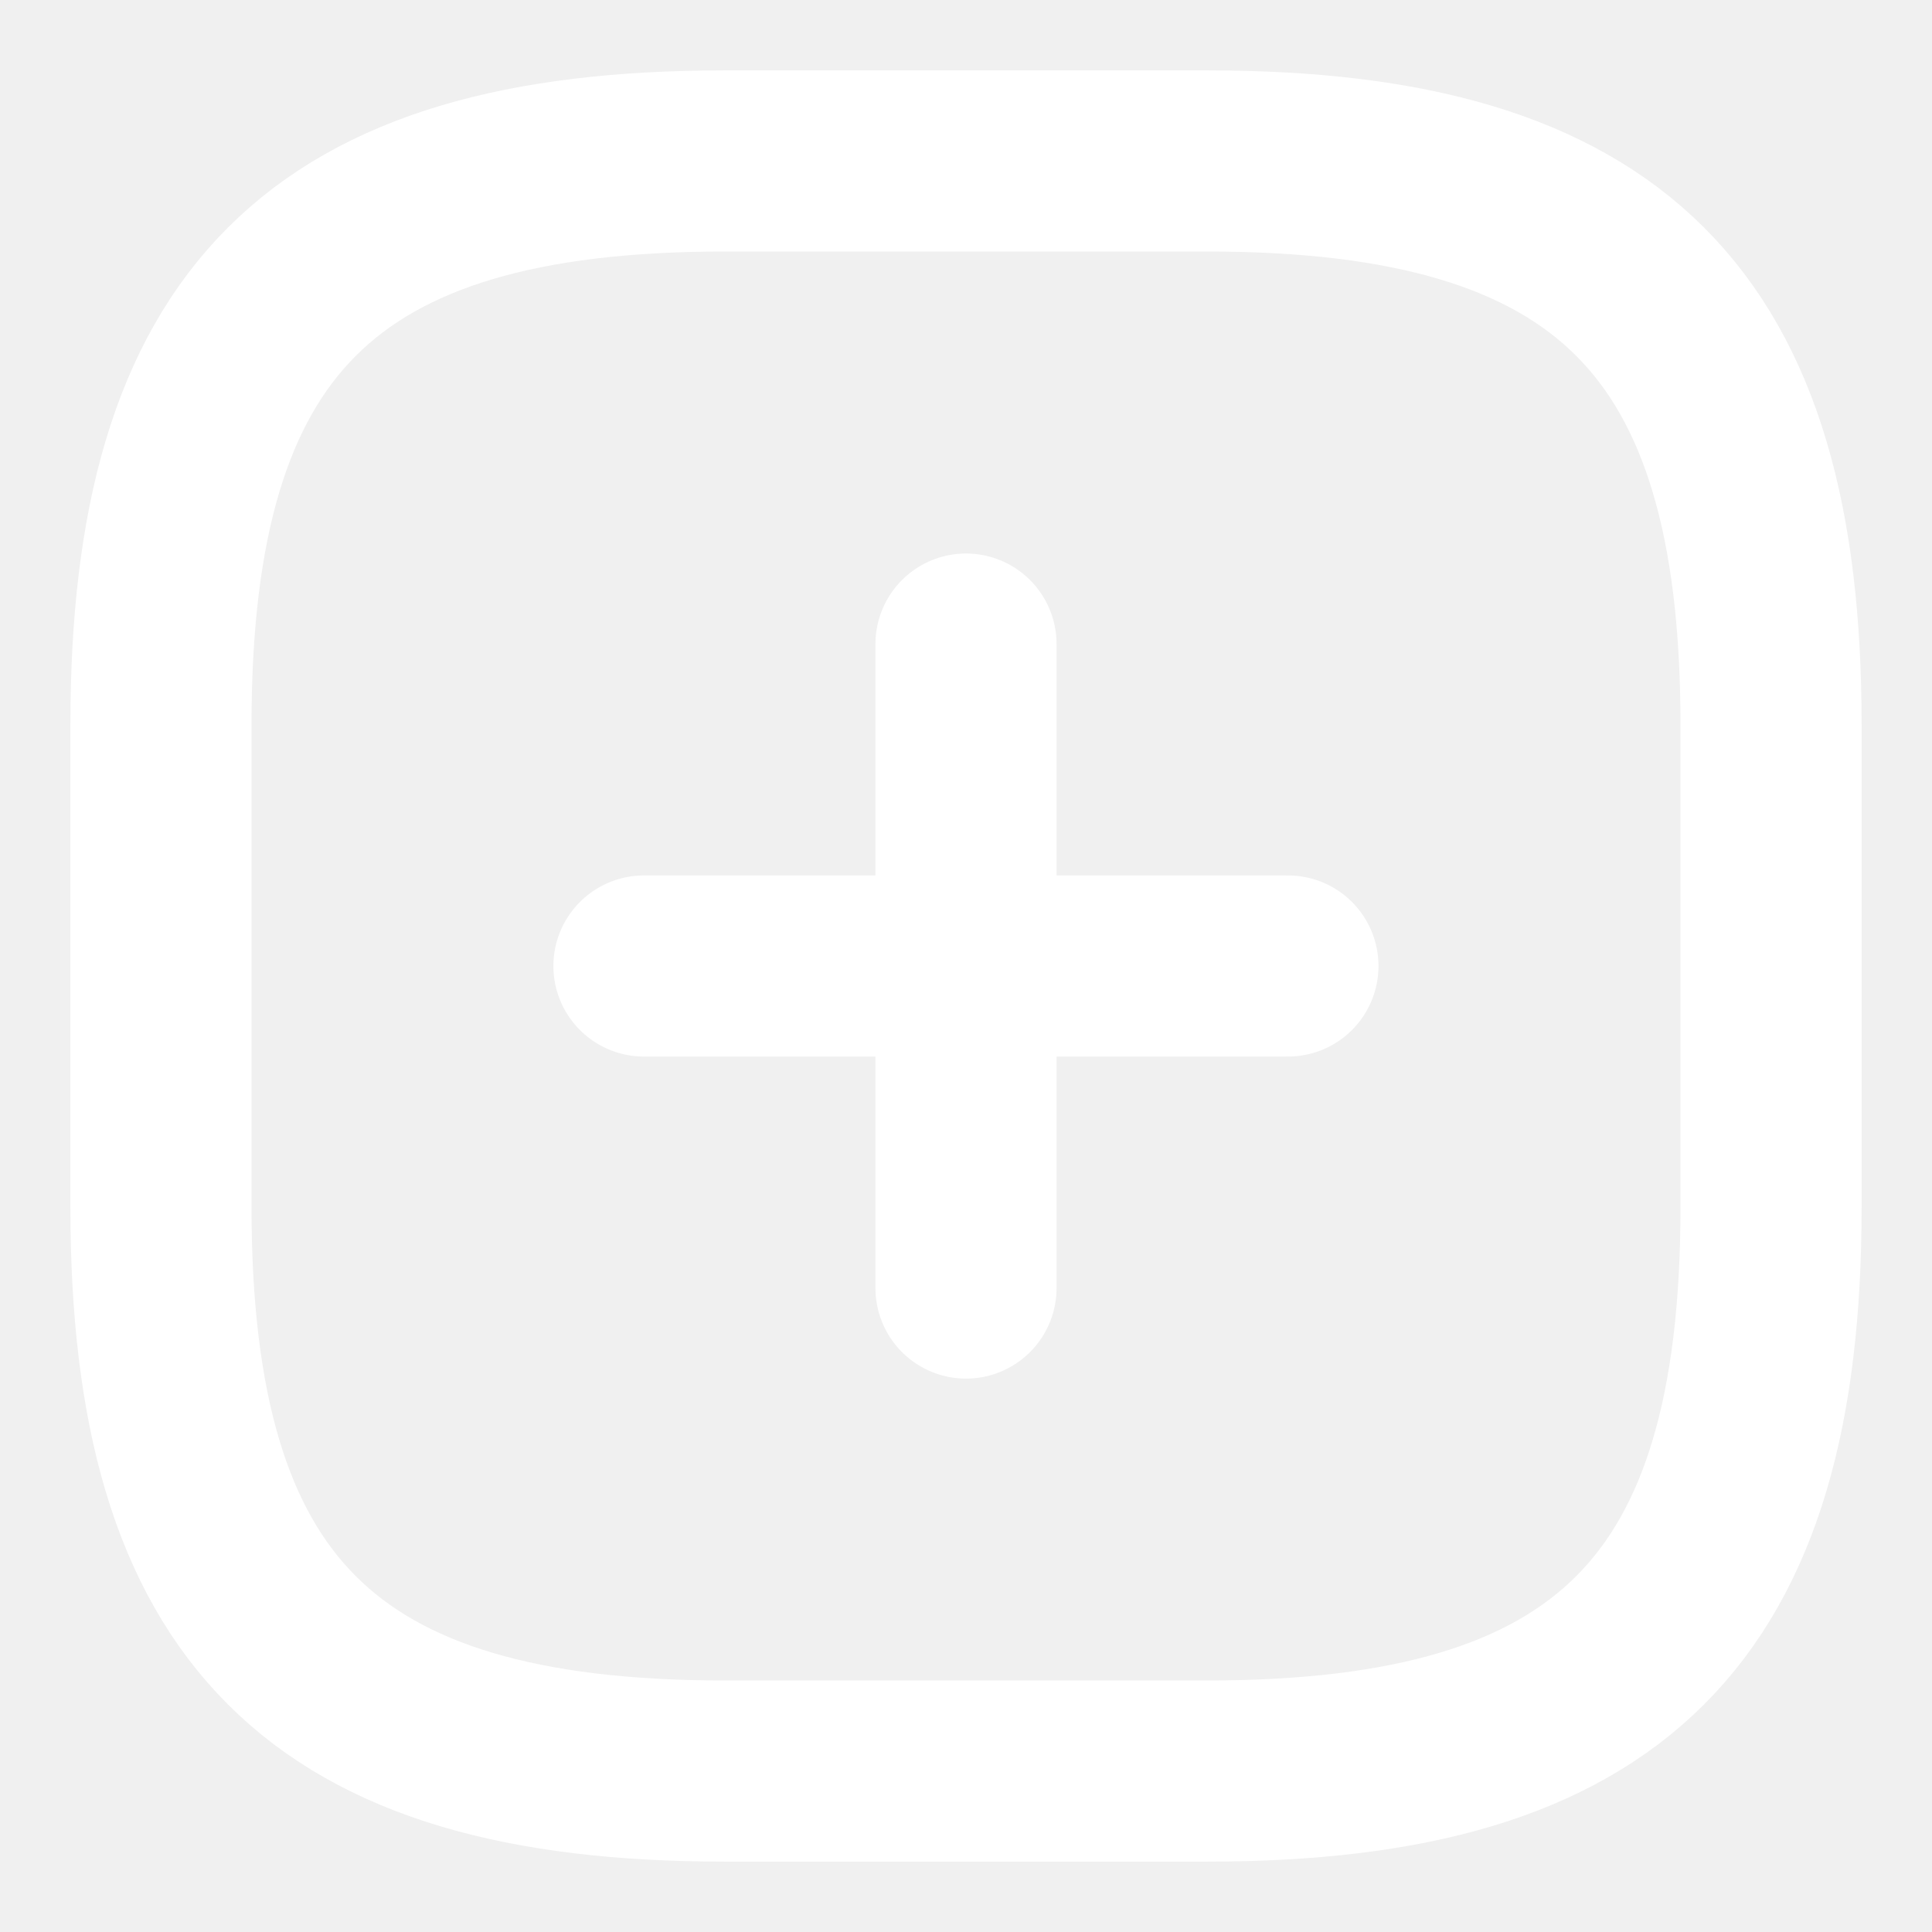
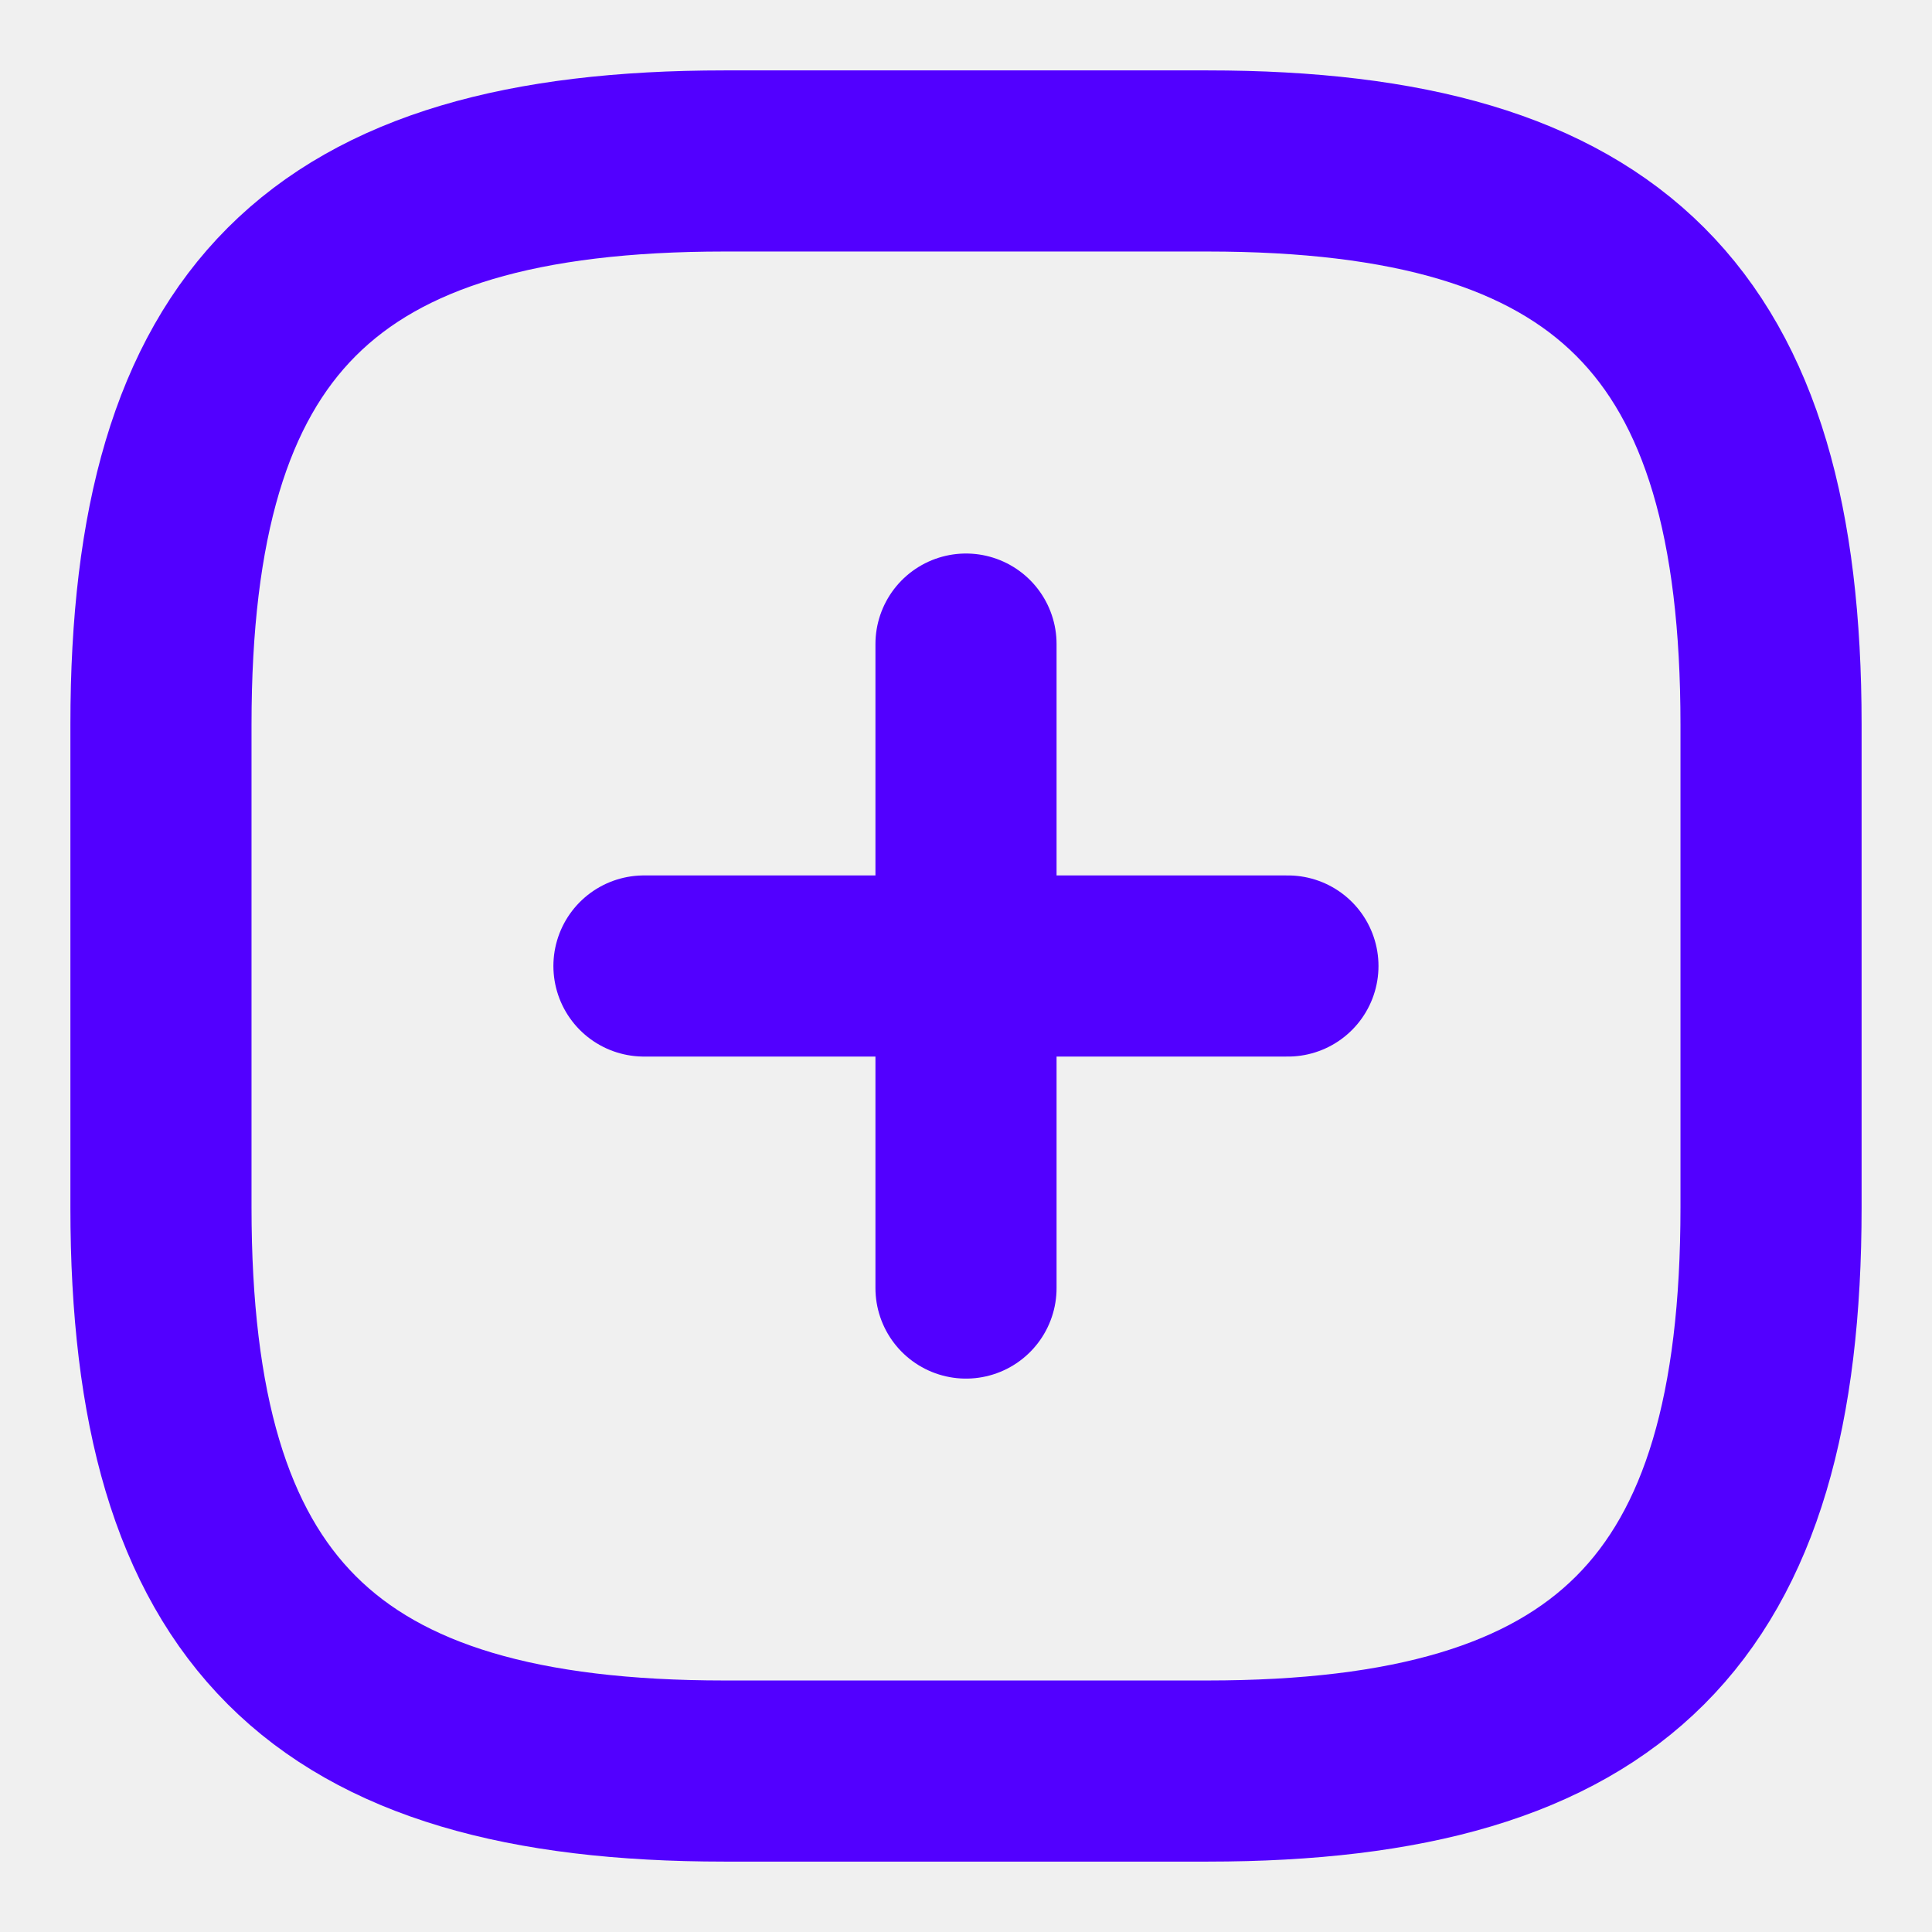
<svg xmlns="http://www.w3.org/2000/svg" fill="none" height="16" viewBox="0 0 16 16" width="16">
-   <g stroke="#fff" stroke-linecap="round" stroke-linejoin="round" stroke-width="1.5">
+   <g stroke="#5200FF" stroke-linecap="round" stroke-linejoin="round" stroke-width="1.5">
    <path d="m5.333 8h5.333" />
    <path d="m8 10.667v-5.333" />
    <path d="m6 14.667h4c3.333 0 4.667-1.333 4.667-4.667v-4c0-3.333-1.333-4.667-4.667-4.667h-4c-3.333 0-4.667 1.333-4.667 4.667v4c0 3.333 1.333 4.667 4.667 4.667z" />
  </g>
</svg>
